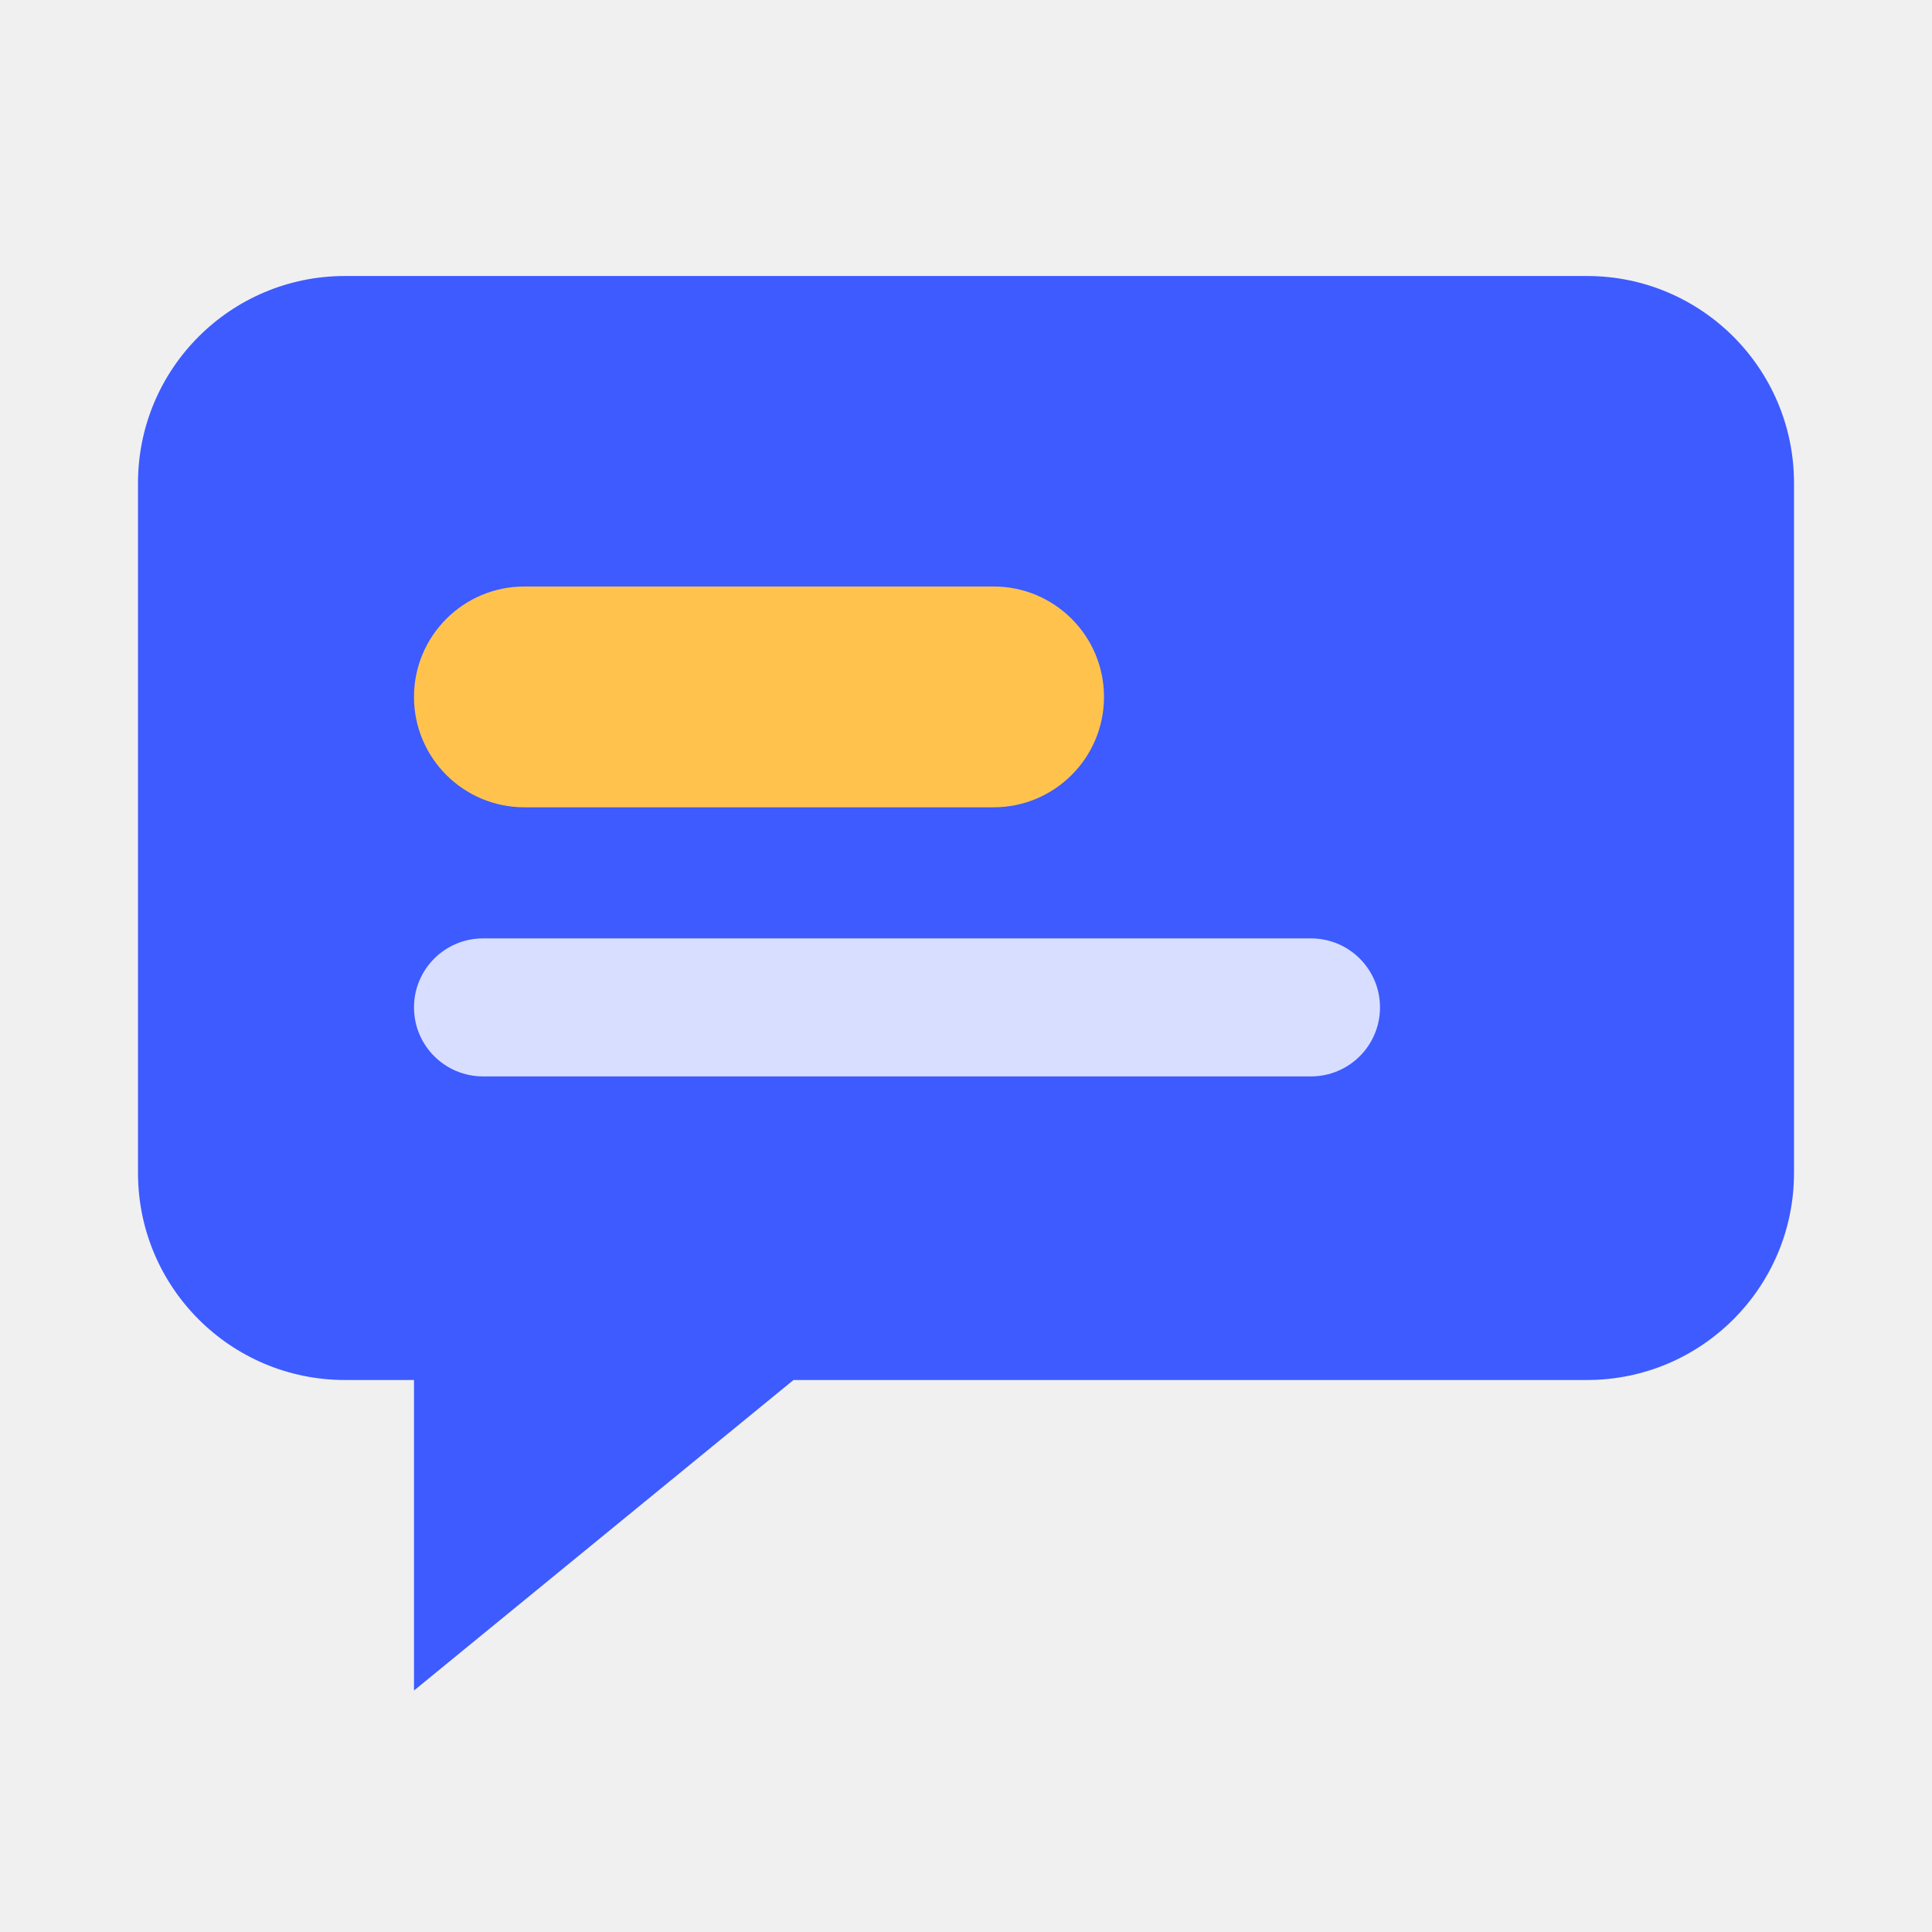
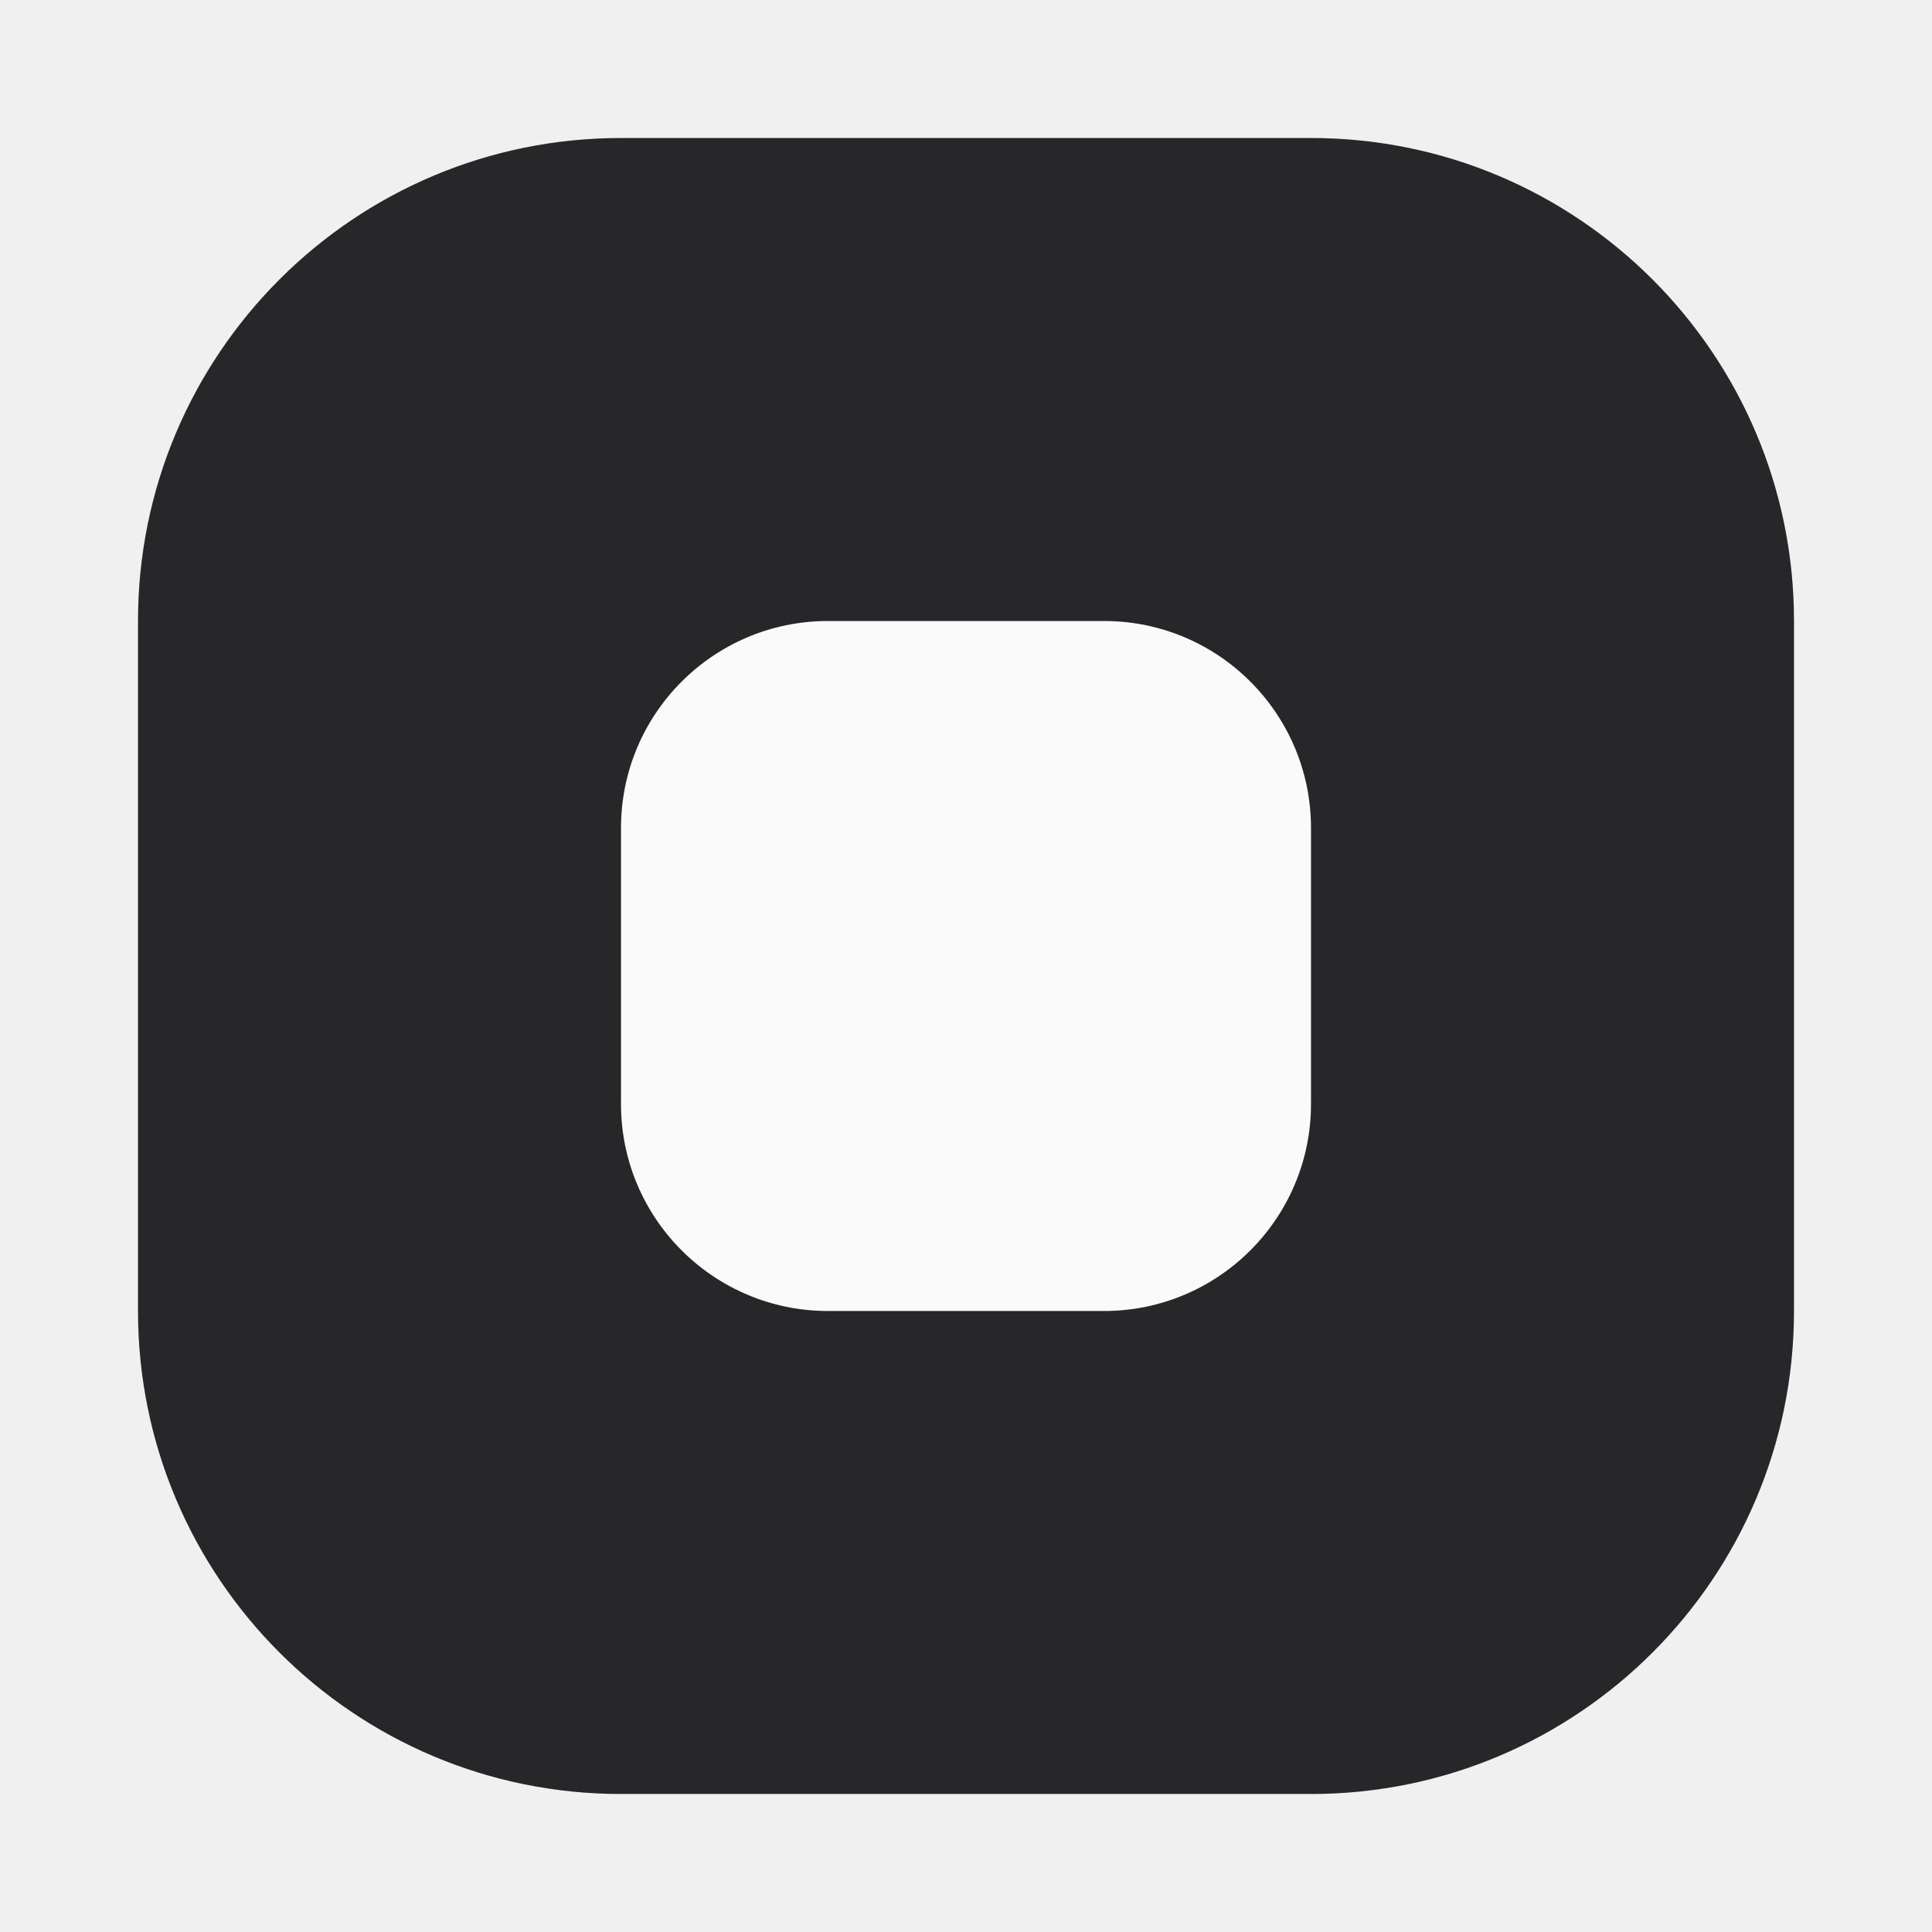
<svg xmlns="http://www.w3.org/2000/svg" viewBox="0 0 28 28">
-   <path d="M5 4h18a3 3 0 0 1 3 3v10a3 3 0 0 1-3 3H11.5L6 24.5V20H5a3 3 0 0 1-3-3V7a3 3 0 0 1 3-3Z" fill="#3d5bff" />
-   <rect x="6" y="8.5" width="10" height="3.2" rx="1.6" fill="#ffc34d" />
-   <rect x="6" y="13.6" width="14" height="2" rx="1" fill="#ffffff" fill-opacity="0.8" />
+   <rect x="2" y="2" width="24" height="24" rx="7" fill="#27272a" />
+   <rect x="9" y="9" width="10" height="10" rx="3" fill="#fafafa" />
</svg>
